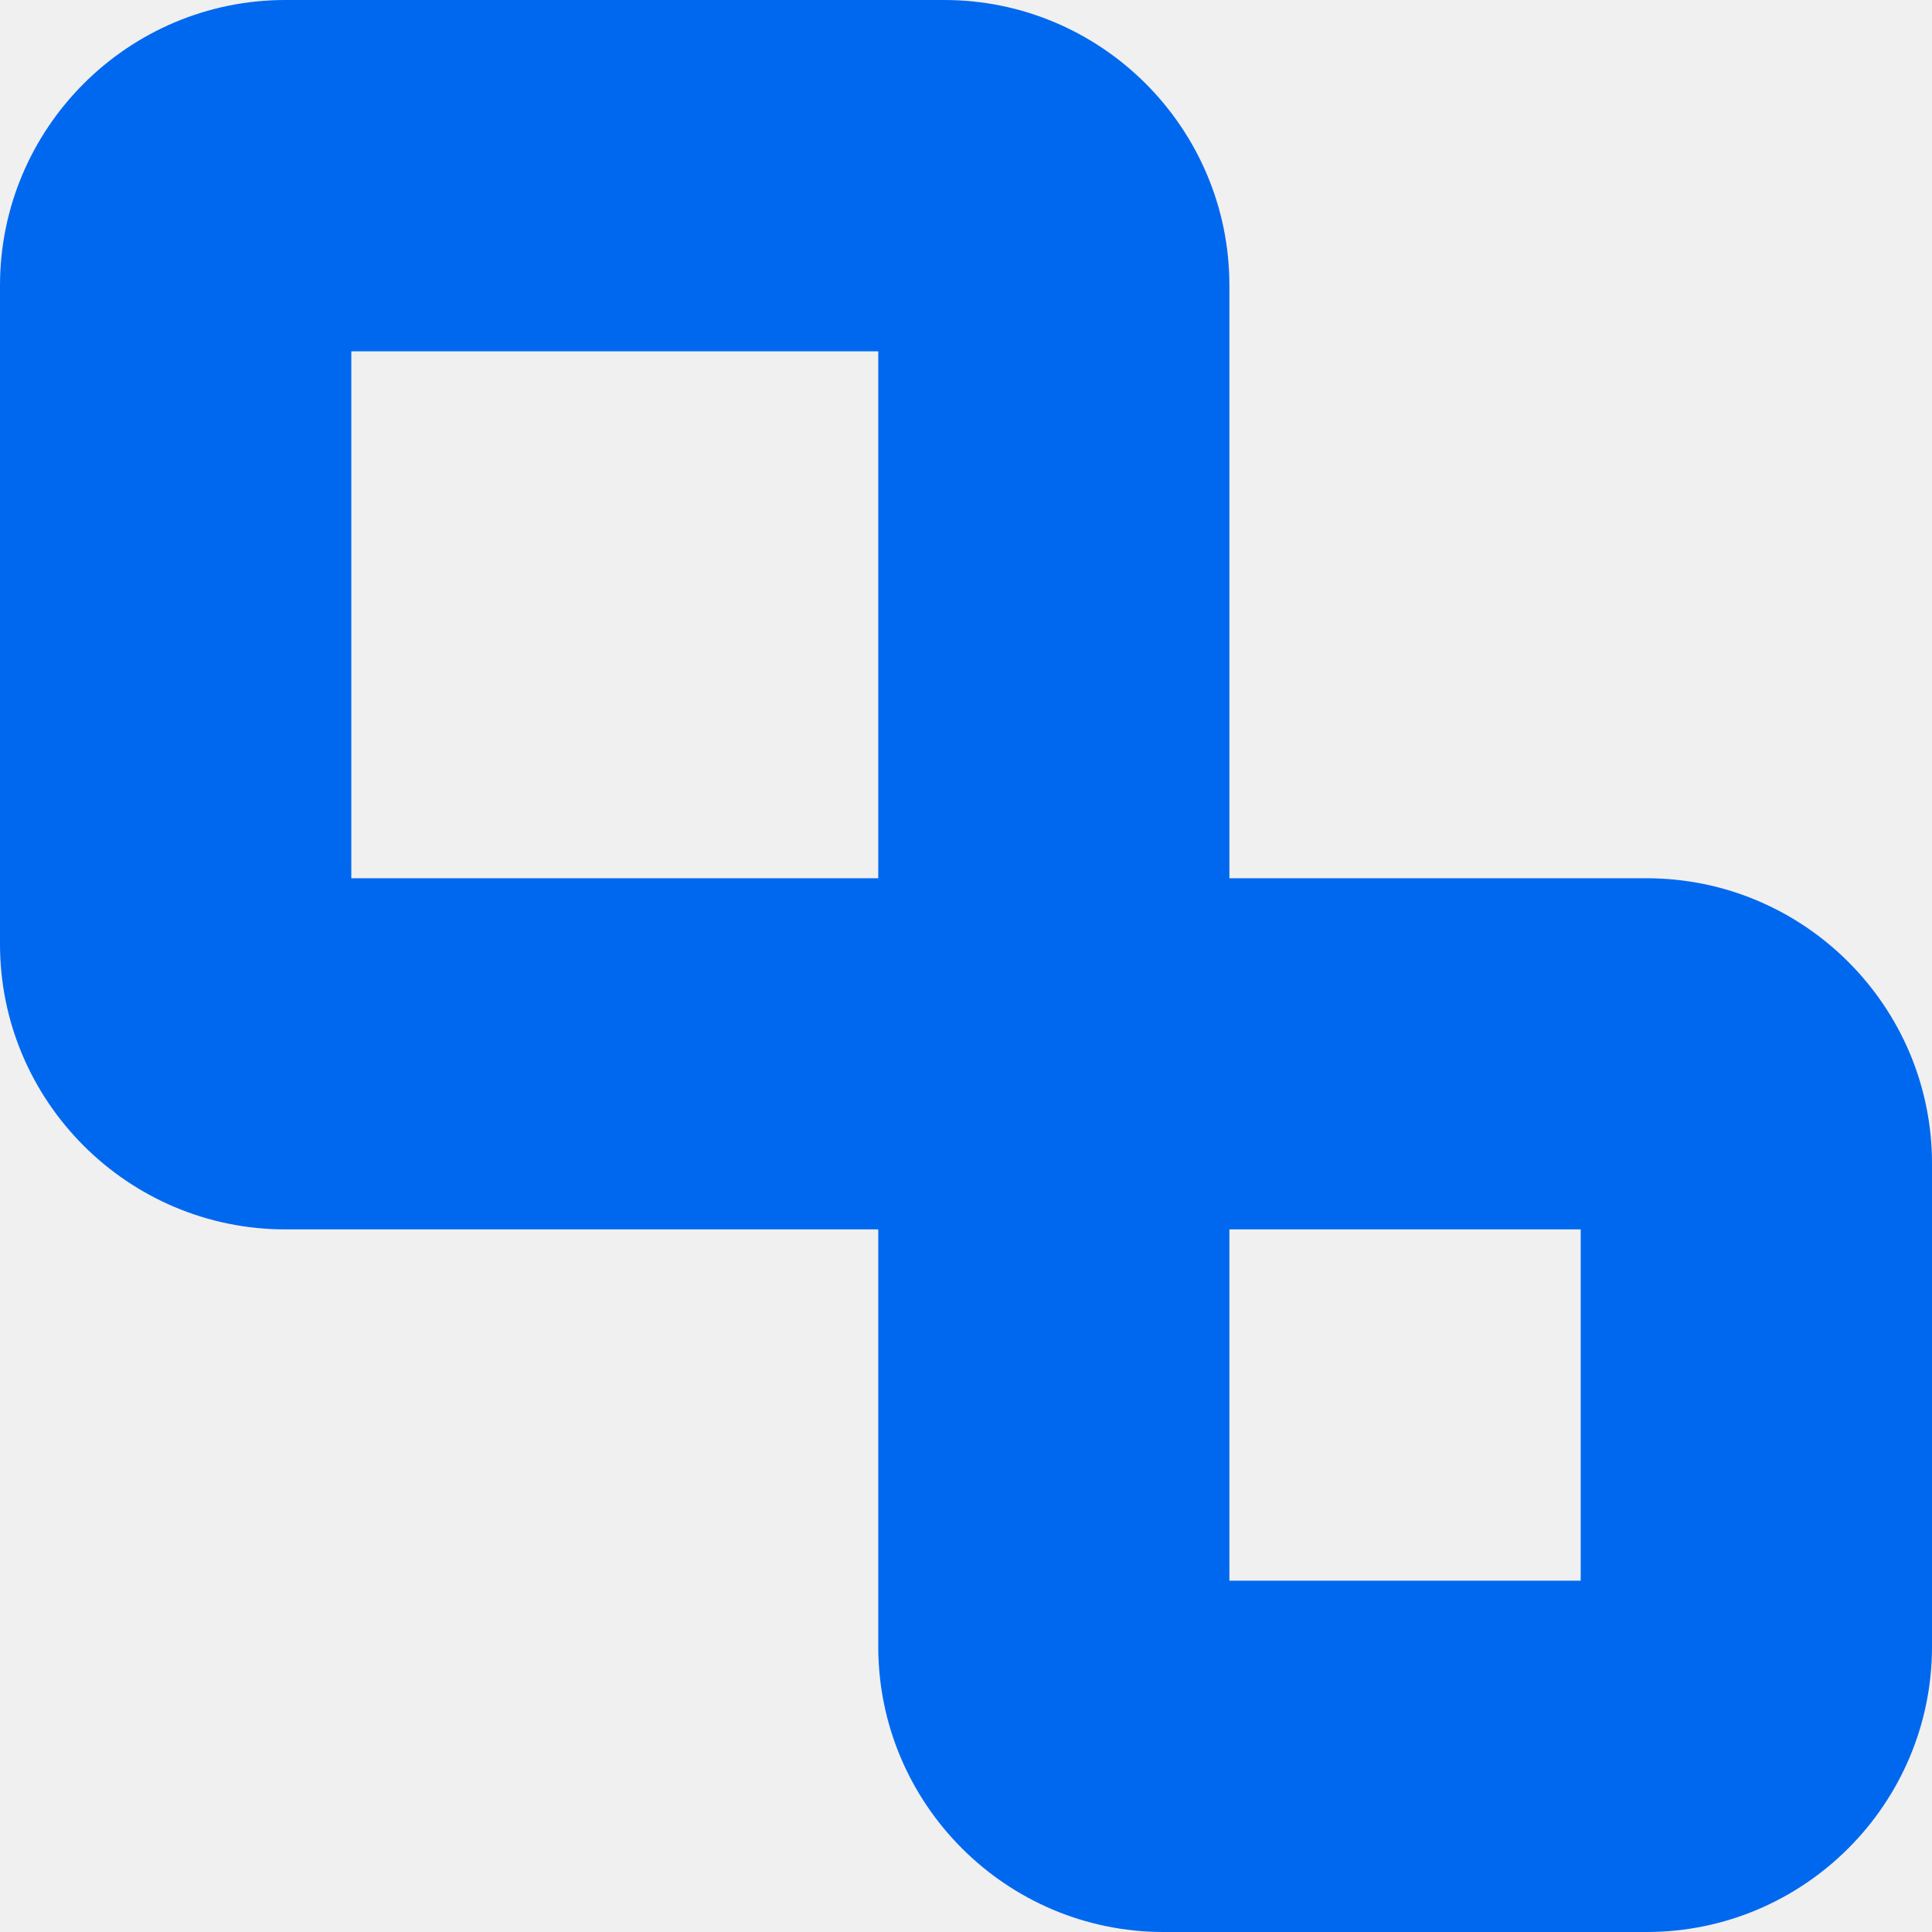
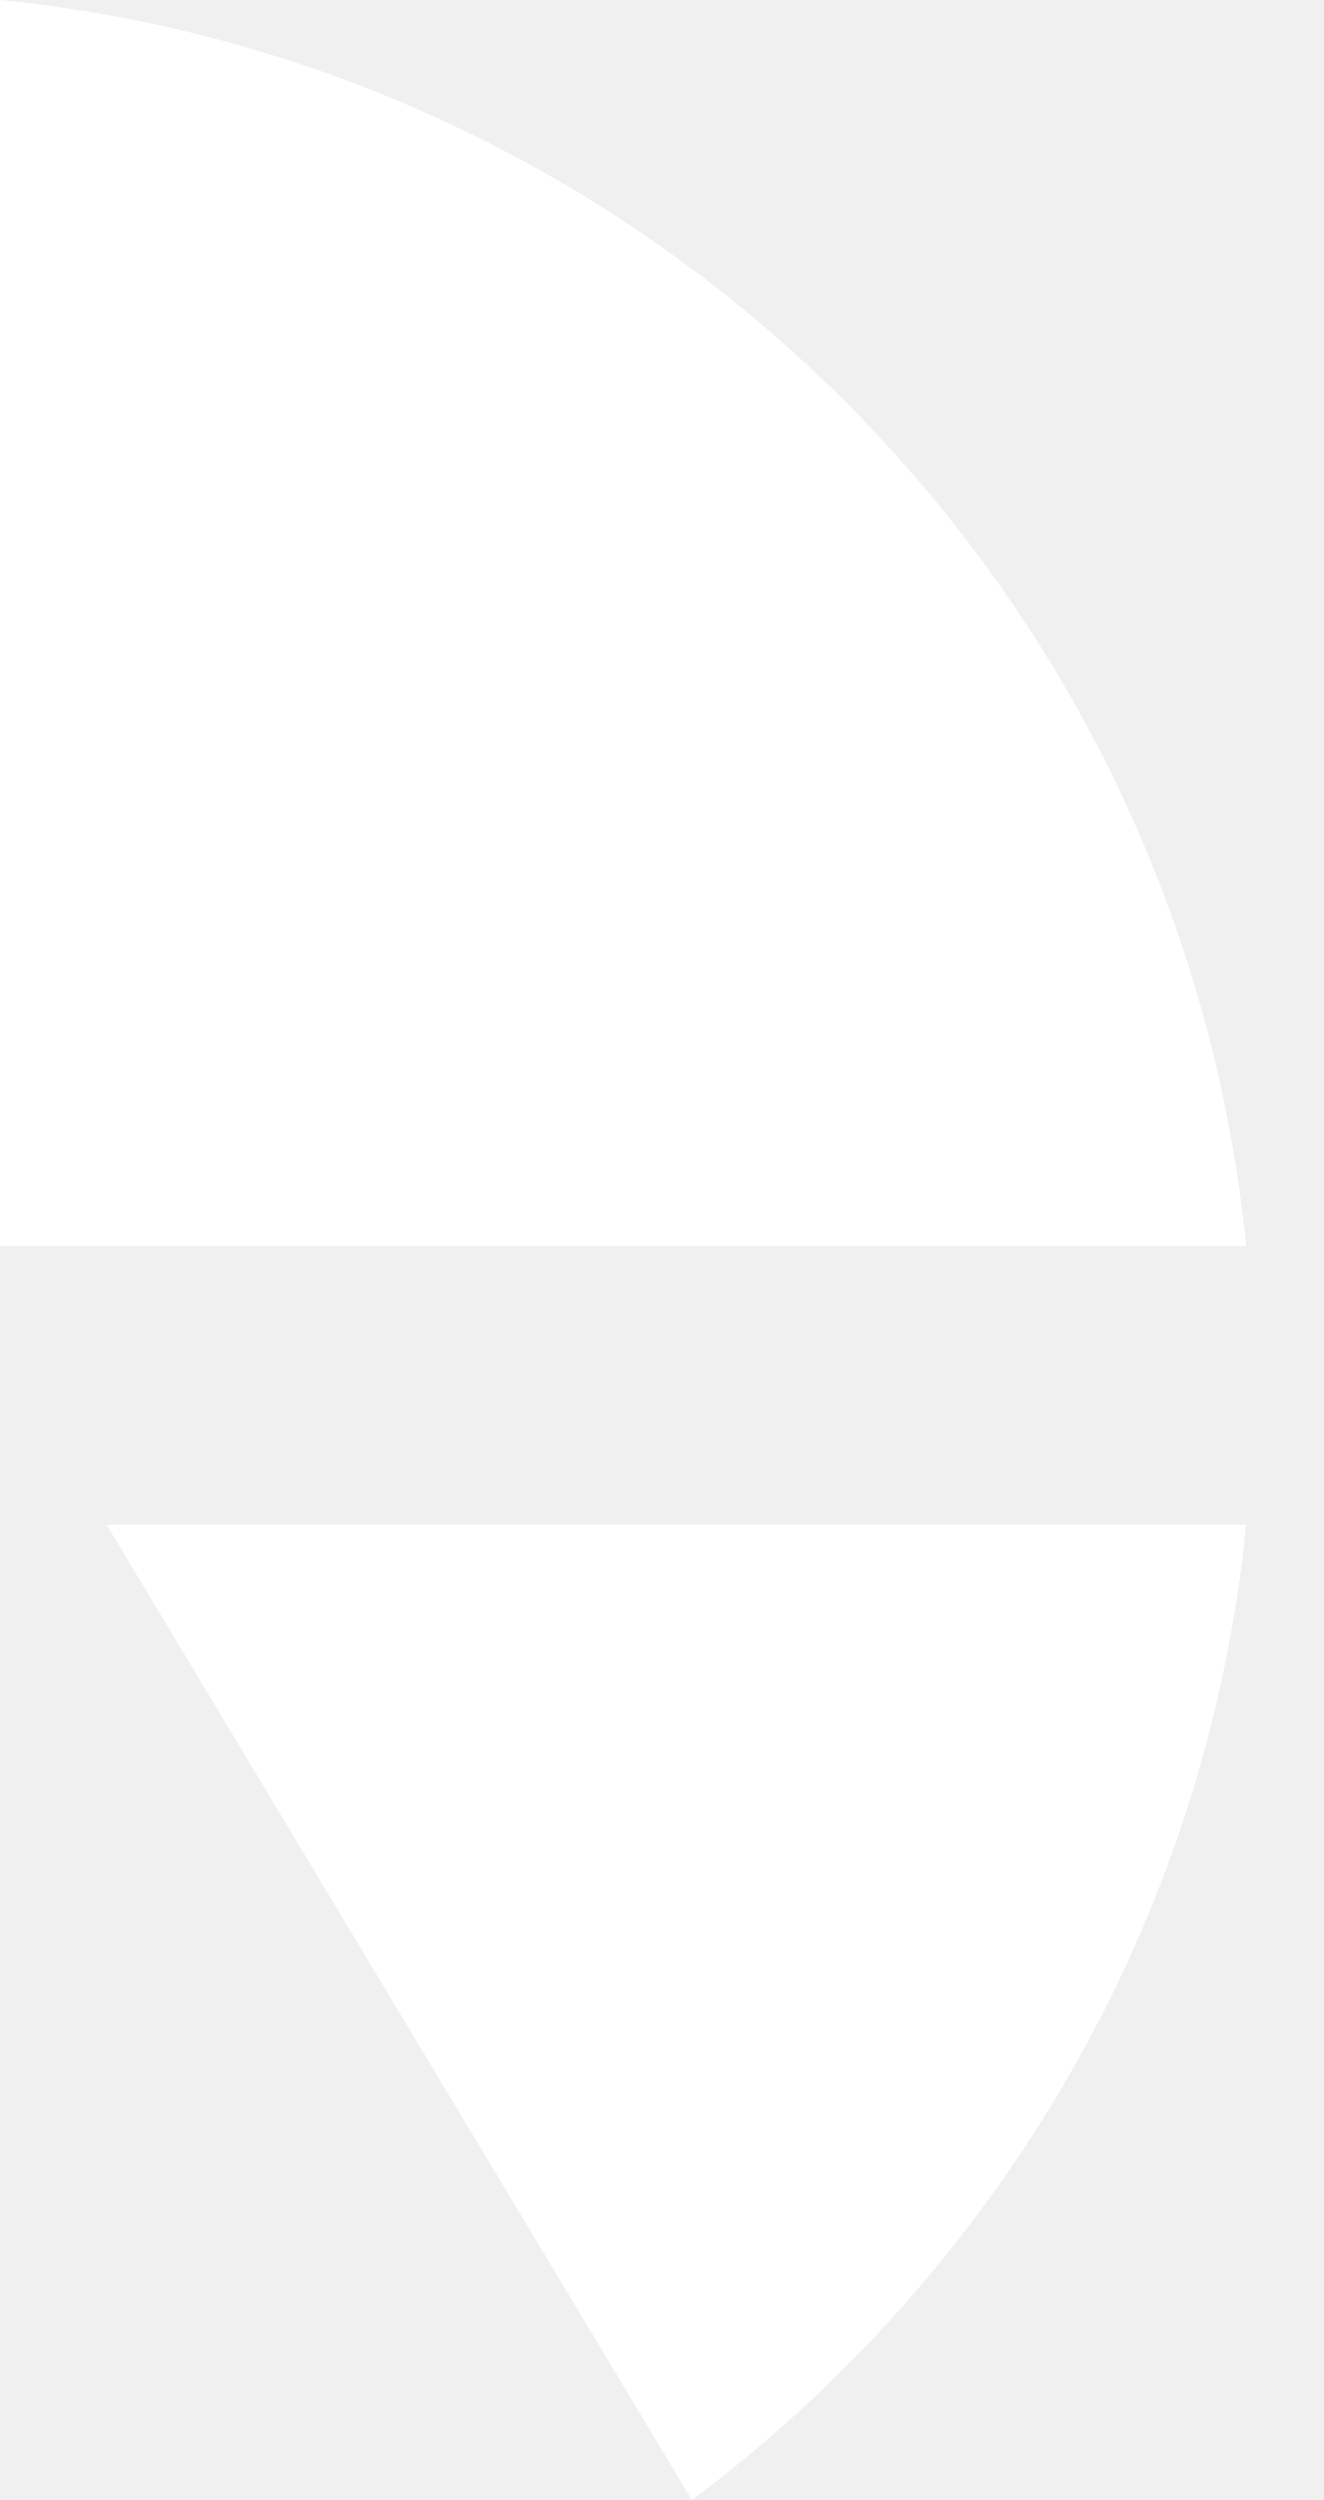
- <svg xmlns="http://www.w3.org/2000/svg" width="12" height="12" viewBox="0 0 12 12" fill="none">
-   <path d="M10.227 5.455H7.636V1.773C7.636 0.795 6.841 0 5.864 0H1.773C0.795 0 0 0.795 0 1.773V5.864C0 6.841 0.795 7.636 1.773 7.636H5.455V10.227C5.455 11.205 6.25 12 7.227 12H10.227C11.205 12 12 11.205 12 10.227V7.227C12 6.25 11.205 5.455 10.227 5.455ZM2.182 2.182H5.455V5.455H2.182V2.182ZM9.818 9.818H7.636V7.636H9.818V9.818Z" fill="#0068EF" />
+ <svg xmlns="http://www.w3.org/2000/svg" width="9" height="17" viewBox="0 0 9 17" fill="none">
+   <path d="M0 0V8.474H8.474C8.029 4.007 4.467 0.445 0 0ZM4.705 17C6.778 15.45 8.203 13.08 8.474 10.368H0.725L4.705 17Z" fill="white" />
</svg>
